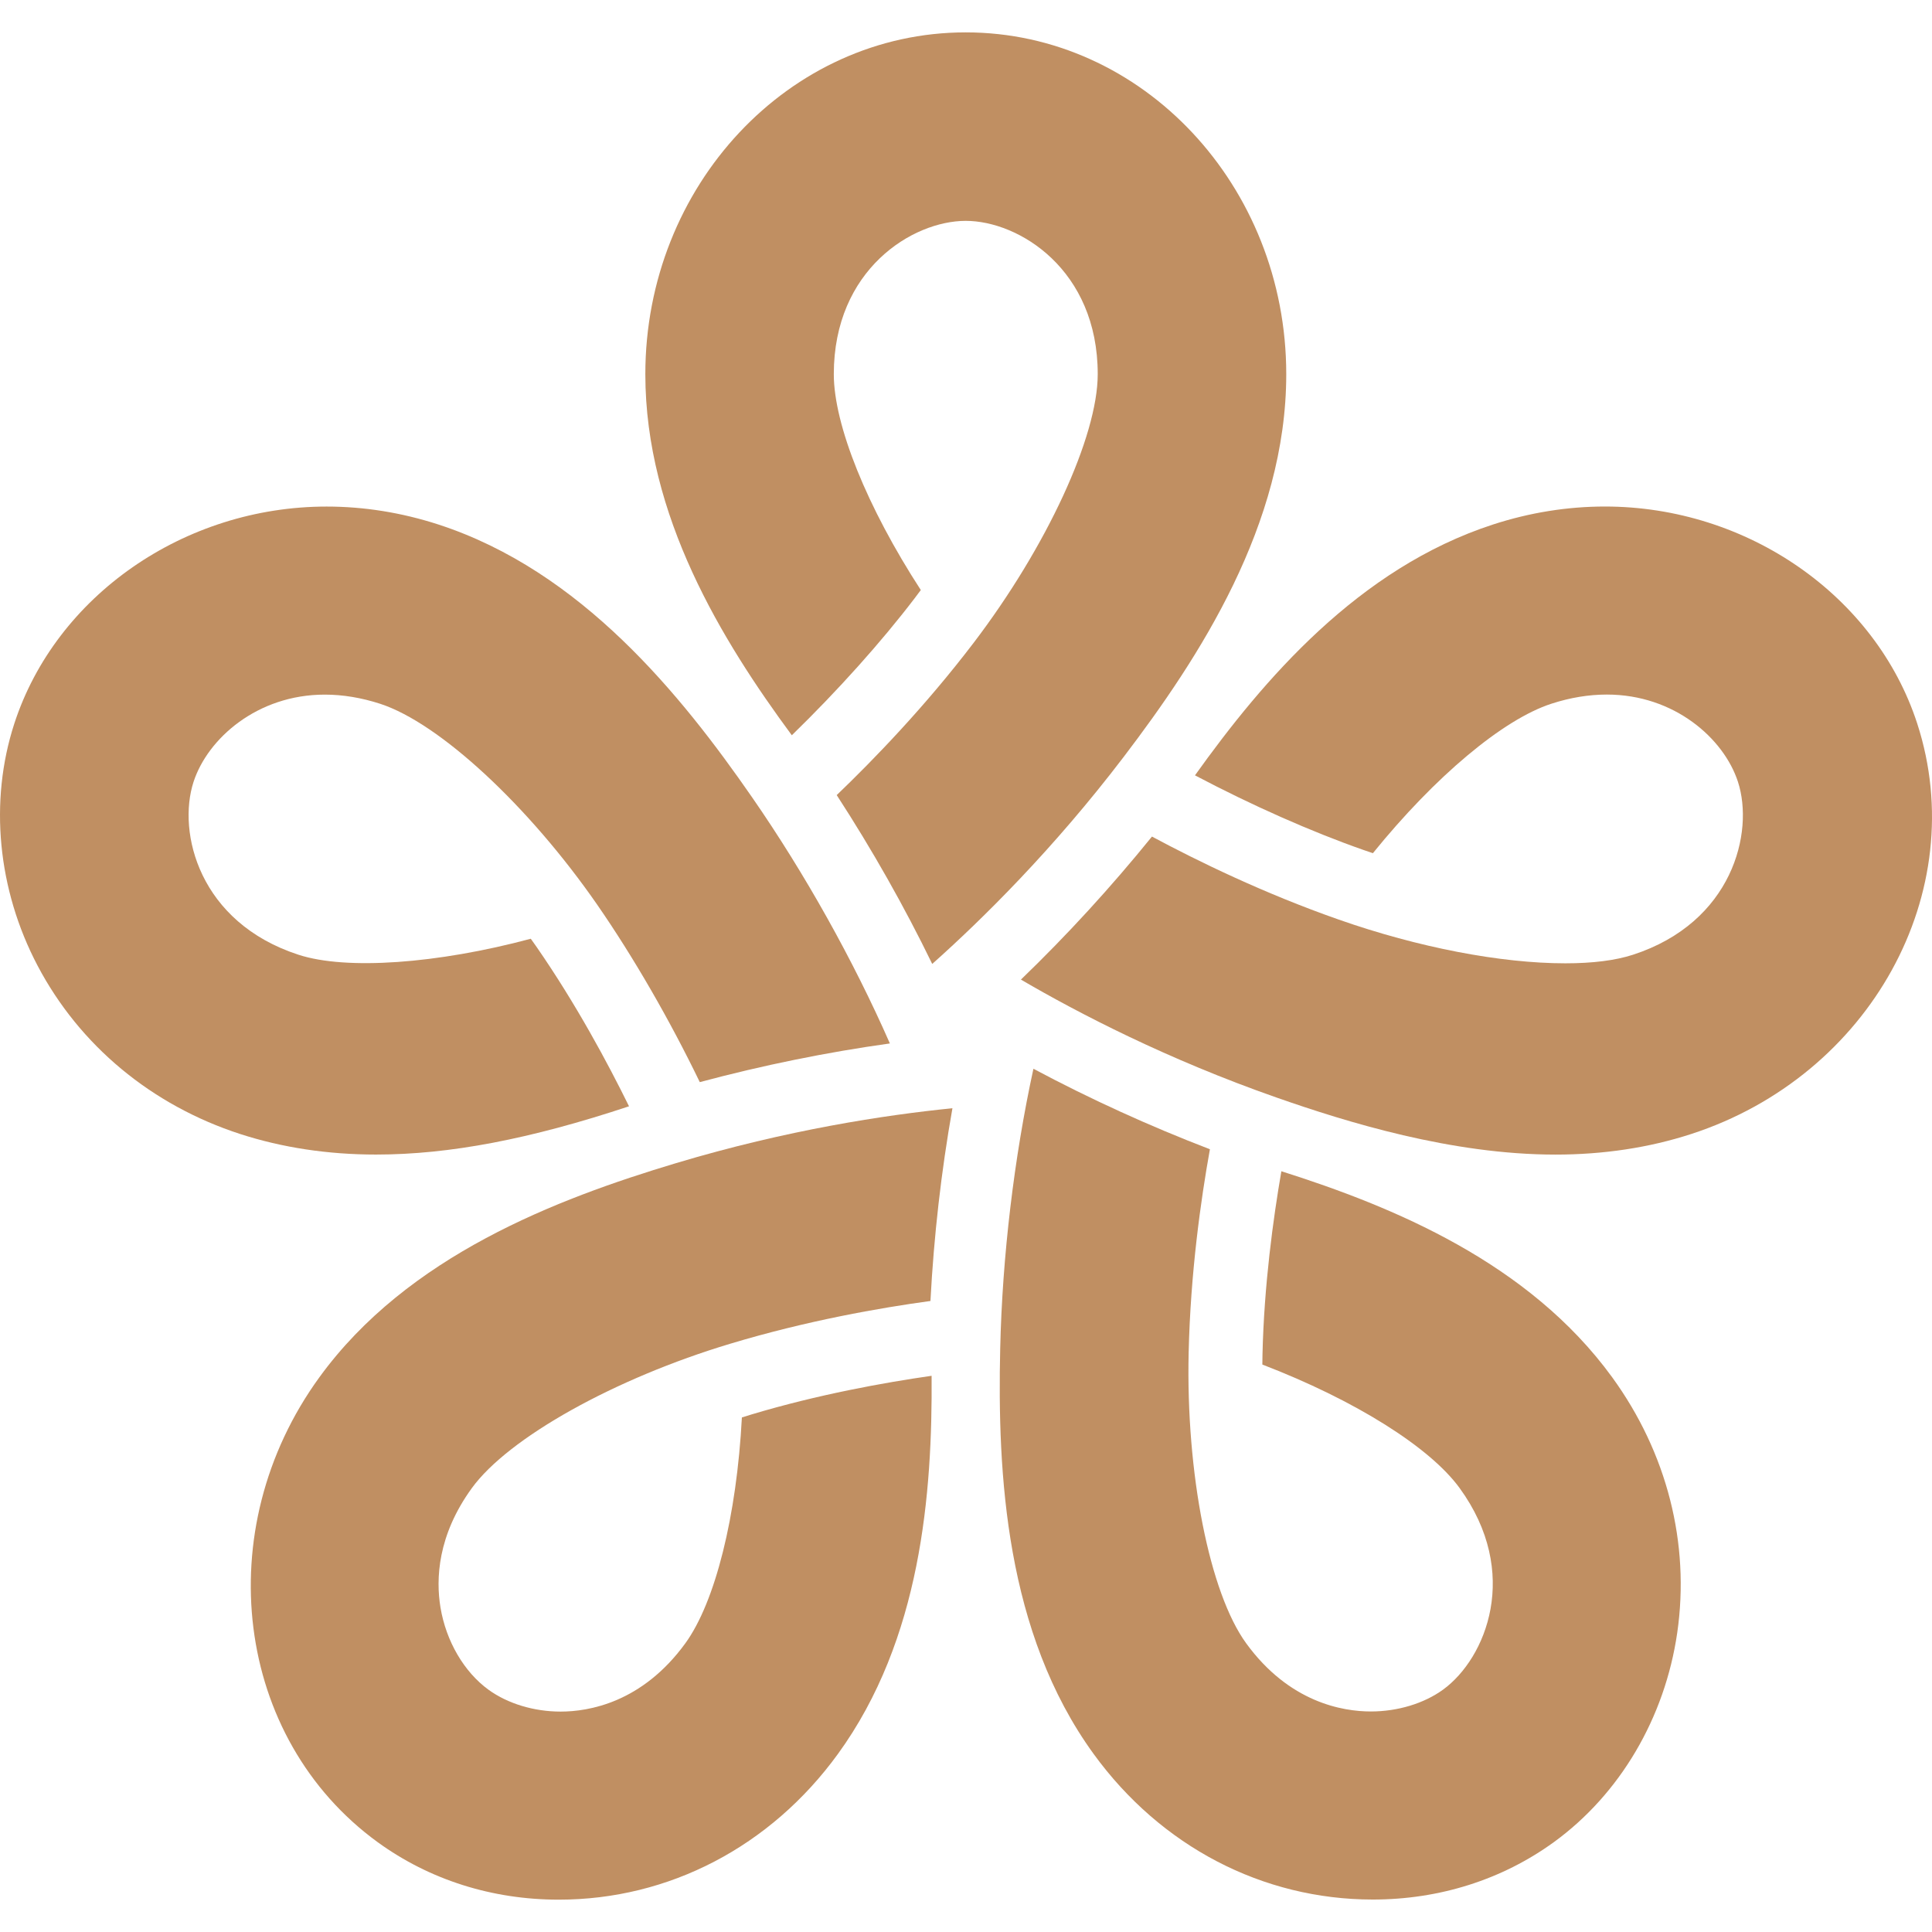
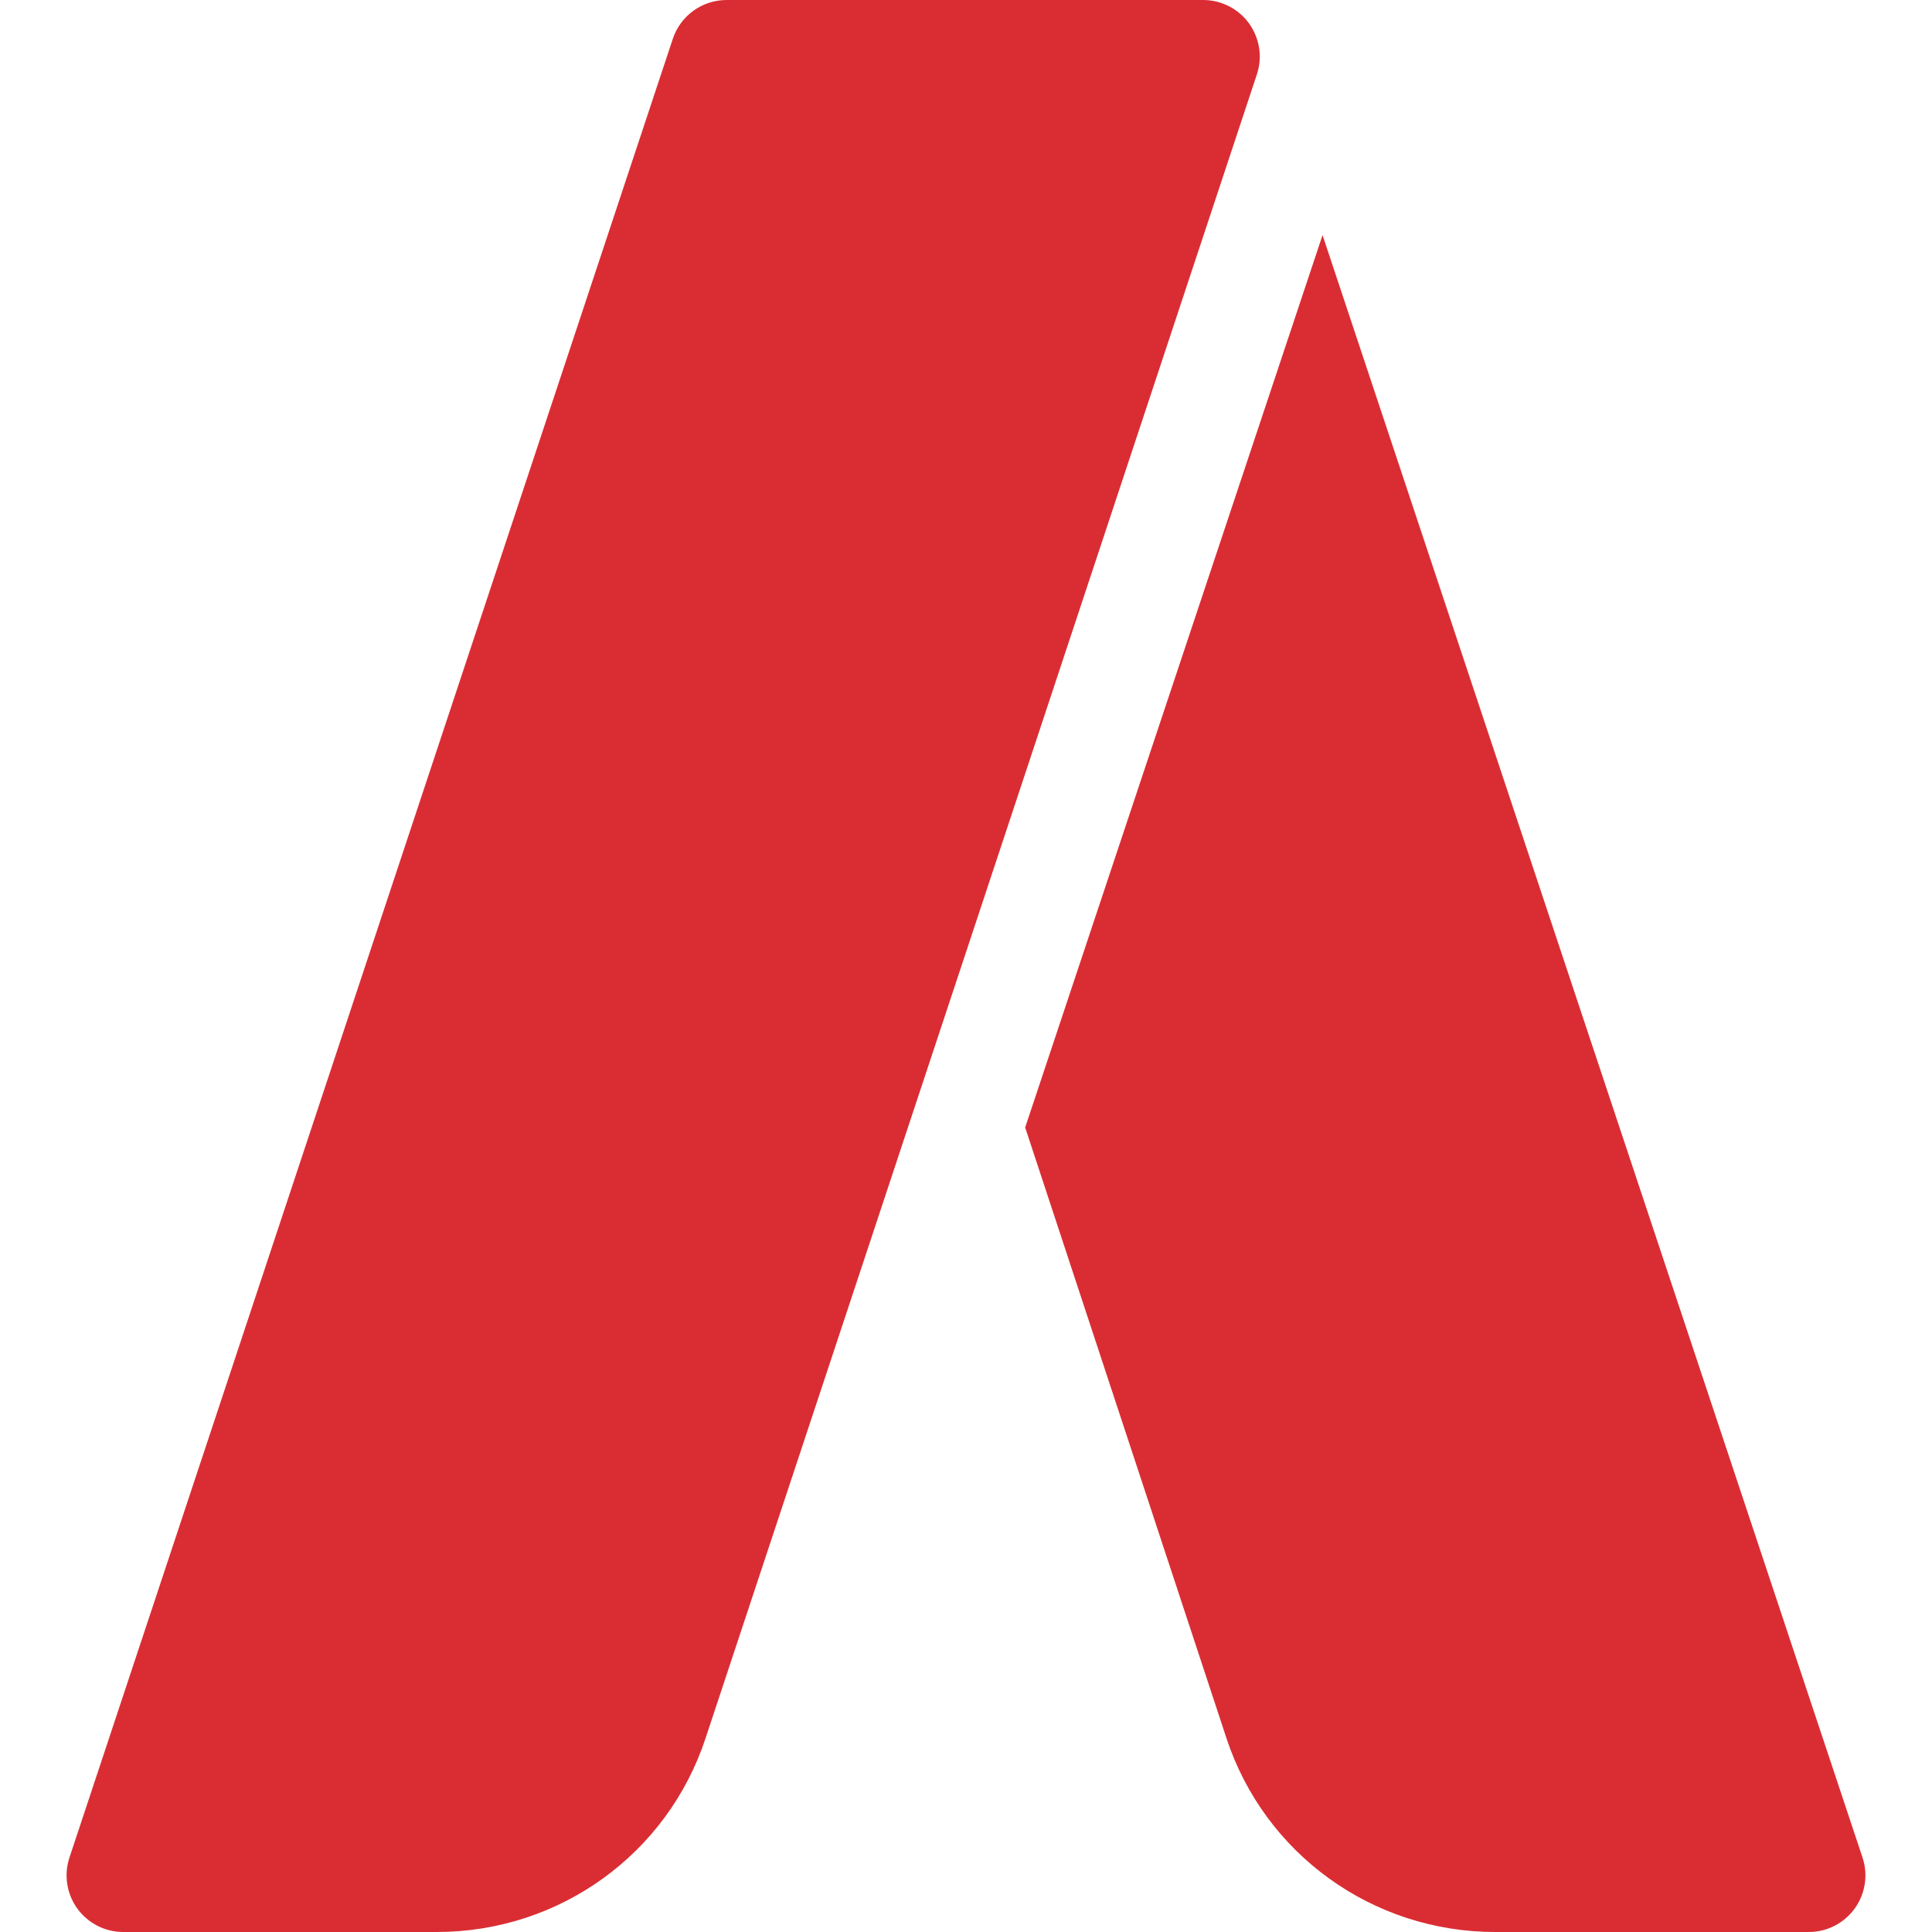
- <svg xmlns="http://www.w3.org/2000/svg" version="1.1" width="512" height="512" x="0" y="0" viewBox="0 0 98.852 98.851" style="enable-background:new 0 0 512 512" xml:space="preserve" class="">
+ <svg xmlns="http://www.w3.org/2000/svg" version="1.1" width="512" height="512" x="0" y="0" viewBox="0 0 512 512" style="enable-background:new 0 0 512 512" xml:space="preserve" class="">
  <g>
-     <g>
-       <g>
-         <path d="M46.803,30.604c0.105-0.138,0.209-0.276,0.311-0.415c-2.752-4.237-4.452-8.446-4.452-11.045    c0-5.352,4.027-7.844,6.749-7.844c2.725,0,6.755,2.493,6.755,7.844c0,3.188-2.613,8.842-6.355,13.753    c-2.474,3.247-5.116,5.978-7,7.784c1.821,2.805,3.462,5.707,4.887,8.639c2.57-2.292,6.198-5.871,9.789-10.584    c3.876-5.086,8.325-11.91,8.325-19.591c0-9.644-7.357-17.489-16.4-17.489c-9.039,0-16.393,7.845-16.393,17.489    c0,7.251,3.926,13.638,7.495,18.475C42.868,35.33,45.086,32.857,46.803,30.604z" fill="#c08f62" data-original="#000000" style="" class="" />
-         <path d="M19.237,59.073c0,0,0.002,0,0.003,0c3.747,0,7.874-0.785,12.944-2.469c-1.08-2.198-2.709-5.236-4.726-8.15    c-0.099-0.142-0.199-0.283-0.3-0.423c-4.786,1.282-9.439,1.614-11.881,0.82c-5.086-1.652-6.215-6.252-5.376-8.841    c0.722-2.222,3.261-4.47,6.716-4.47c0.922,0,1.874,0.158,2.831,0.468c3.03,0.984,7.603,5.218,11.119,10.296    c1.845,2.667,3.694,5.87,5.238,9.063c3.233-0.865,6.499-1.529,9.726-1.979c-1.872-4.262-4.356-8.705-7.041-12.581    c-3.64-5.258-8.755-11.597-16.06-13.971c-1.877-0.609-3.8-0.918-5.717-0.918c-7.285,0-13.858,4.569-15.983,11.112    c-1.29,3.973-0.856,8.483,1.191,12.375c2.147,4.083,5.832,7.145,10.374,8.619C14.441,58.718,16.777,59.073,19.237,59.073z" fill="#c08f62" data-original="#000000" style="" class="" />
-         <path d="M47.607,66.565c0.175-3.328,0.553-6.64,1.125-9.862c-3.427,0.344-8.466,1.105-14.141,2.809    c-6.126,1.838-13.737,4.744-18.251,10.959c-5.667,7.801-4.326,18.473,2.99,23.789c2.646,1.92,5.847,2.937,9.258,2.937    c5.638,0,10.842-2.716,14.282-7.451c4.261-5.864,4.84-13.341,4.796-19.353c-2.423,0.348-5.813,0.957-9.211,1.977    c-0.166,0.051-0.331,0.102-0.496,0.154c-0.265,5.045-1.362,9.447-2.892,11.554c-2.21,3.042-4.947,3.496-6.383,3.496    c-1.365,0-2.708-0.407-3.686-1.116c-1.255-0.912-2.175-2.486-2.461-4.213c-0.239-1.447-0.155-3.682,1.605-6.105    c1.872-2.578,7.312-5.615,13.226-7.389C41.277,67.574,45.02,66.917,47.607,66.565z" fill="#c08f62" data-original="#000000" style="" class="" />
-         <path d="M65.562,59.927c-0.418,2.416-0.885,5.832-0.966,9.371c-0.004,0.174-0.006,0.346-0.007,0.52    c4.717,1.811,8.564,4.216,10.094,6.32c3.146,4.328,1.354,8.711-0.847,10.312c-0.979,0.711-2.326,1.118-3.694,1.118    c-1.437,0-4.175-0.453-6.384-3.493c-1.873-2.58-3.082-8.693-2.94-14.863c0.093-4.078,0.624-7.84,1.088-10.41    c-3.12-1.199-6.151-2.582-9.03-4.119c-0.99,4.547-1.593,9.602-1.7,14.318c-0.146,6.393,0.267,14.528,4.782,20.742    c3.438,4.732,8.643,7.446,14.278,7.448h0.001c3.416,0,6.619-1.017,9.268-2.938c3.38-2.455,5.68-6.359,6.312-10.713    c0.66-4.564-0.521-9.207-3.328-13.07C78.224,64.603,71.294,61.743,65.562,59.927z" fill="#c08f62" data-original="#000000" style="" class="" />
-         <path d="M98.096,37.02c-2.125-6.538-8.695-11.104-15.979-11.104c-1.918,0-3.843,0.309-5.72,0.918    c-6.896,2.241-11.758,7.948-15.255,12.836c2.901,1.532,5.938,2.878,8.614,3.816c0.165,0.057,0.327,0.113,0.489,0.167    c3.182-3.927,6.657-6.843,9.132-7.647c0.959-0.312,1.912-0.469,2.837-0.469c3.452,0,5.987,2.245,6.709,4.463    c0.842,2.592-0.284,7.197-5.373,8.85c-0.896,0.291-2.059,0.438-3.457,0.438c-3.312,0-7.534-0.813-11.586-2.234    c-3.853-1.348-7.266-3.017-9.566-4.251c-2.103,2.597-4.354,5.054-6.705,7.318c2.974,1.737,7.497,4.081,13.09,6.039    c3.571,1.25,8.935,2.914,14.254,2.915c2.465,0,4.804-0.354,6.951-1.053C95.7,55.042,100.89,45.622,98.096,37.02z" fill="#c08f62" data-original="#000000" style="" class="" />
-       </g>
-     </g>
-     <g>
- </g>
-     <g>
- </g>
-     <g>
- </g>
-     <g>
- </g>
-     <g>
- </g>
-     <g>
- </g>
-     <g>
- </g>
-     <g>
- </g>
-     <g>
- </g>
-     <g>
- </g>
-     <g>
- </g>
-     <g>
- </g>
-     <g>
- </g>
-     <g>
- </g>
-     <g>
- </g>
+     <path d="m20.477 505.774c2.827 3.912 7.354 6.226 12.173 6.226h83.101c32.49 0 61.128-20.654 71.235-51.372l146.089-440.882c1.538-4.57.762-9.595-2.051-13.521-2.827-3.911-7.353-6.225-12.173-6.225h-126.299c-6.46 0-12.188 4.131-14.238 10.254l-159.902 482c-1.524 4.585-.747 9.609 2.065 13.52z" fill="#DA2D33" data-original="#000000" style="" class="" />
+     <path d="m396.254 512h83.101c4.819 0 9.36-2.314 12.173-6.24 2.813-3.911 3.589-8.936 2.051-13.521l-143.091-429.925-78.81 236.479 53.326 161.791c10.107 30.747 38.745 51.416 71.25 51.416z" fill="#DA2D33" data-original="#000000" style="" class="" />
  </g>
</svg>
